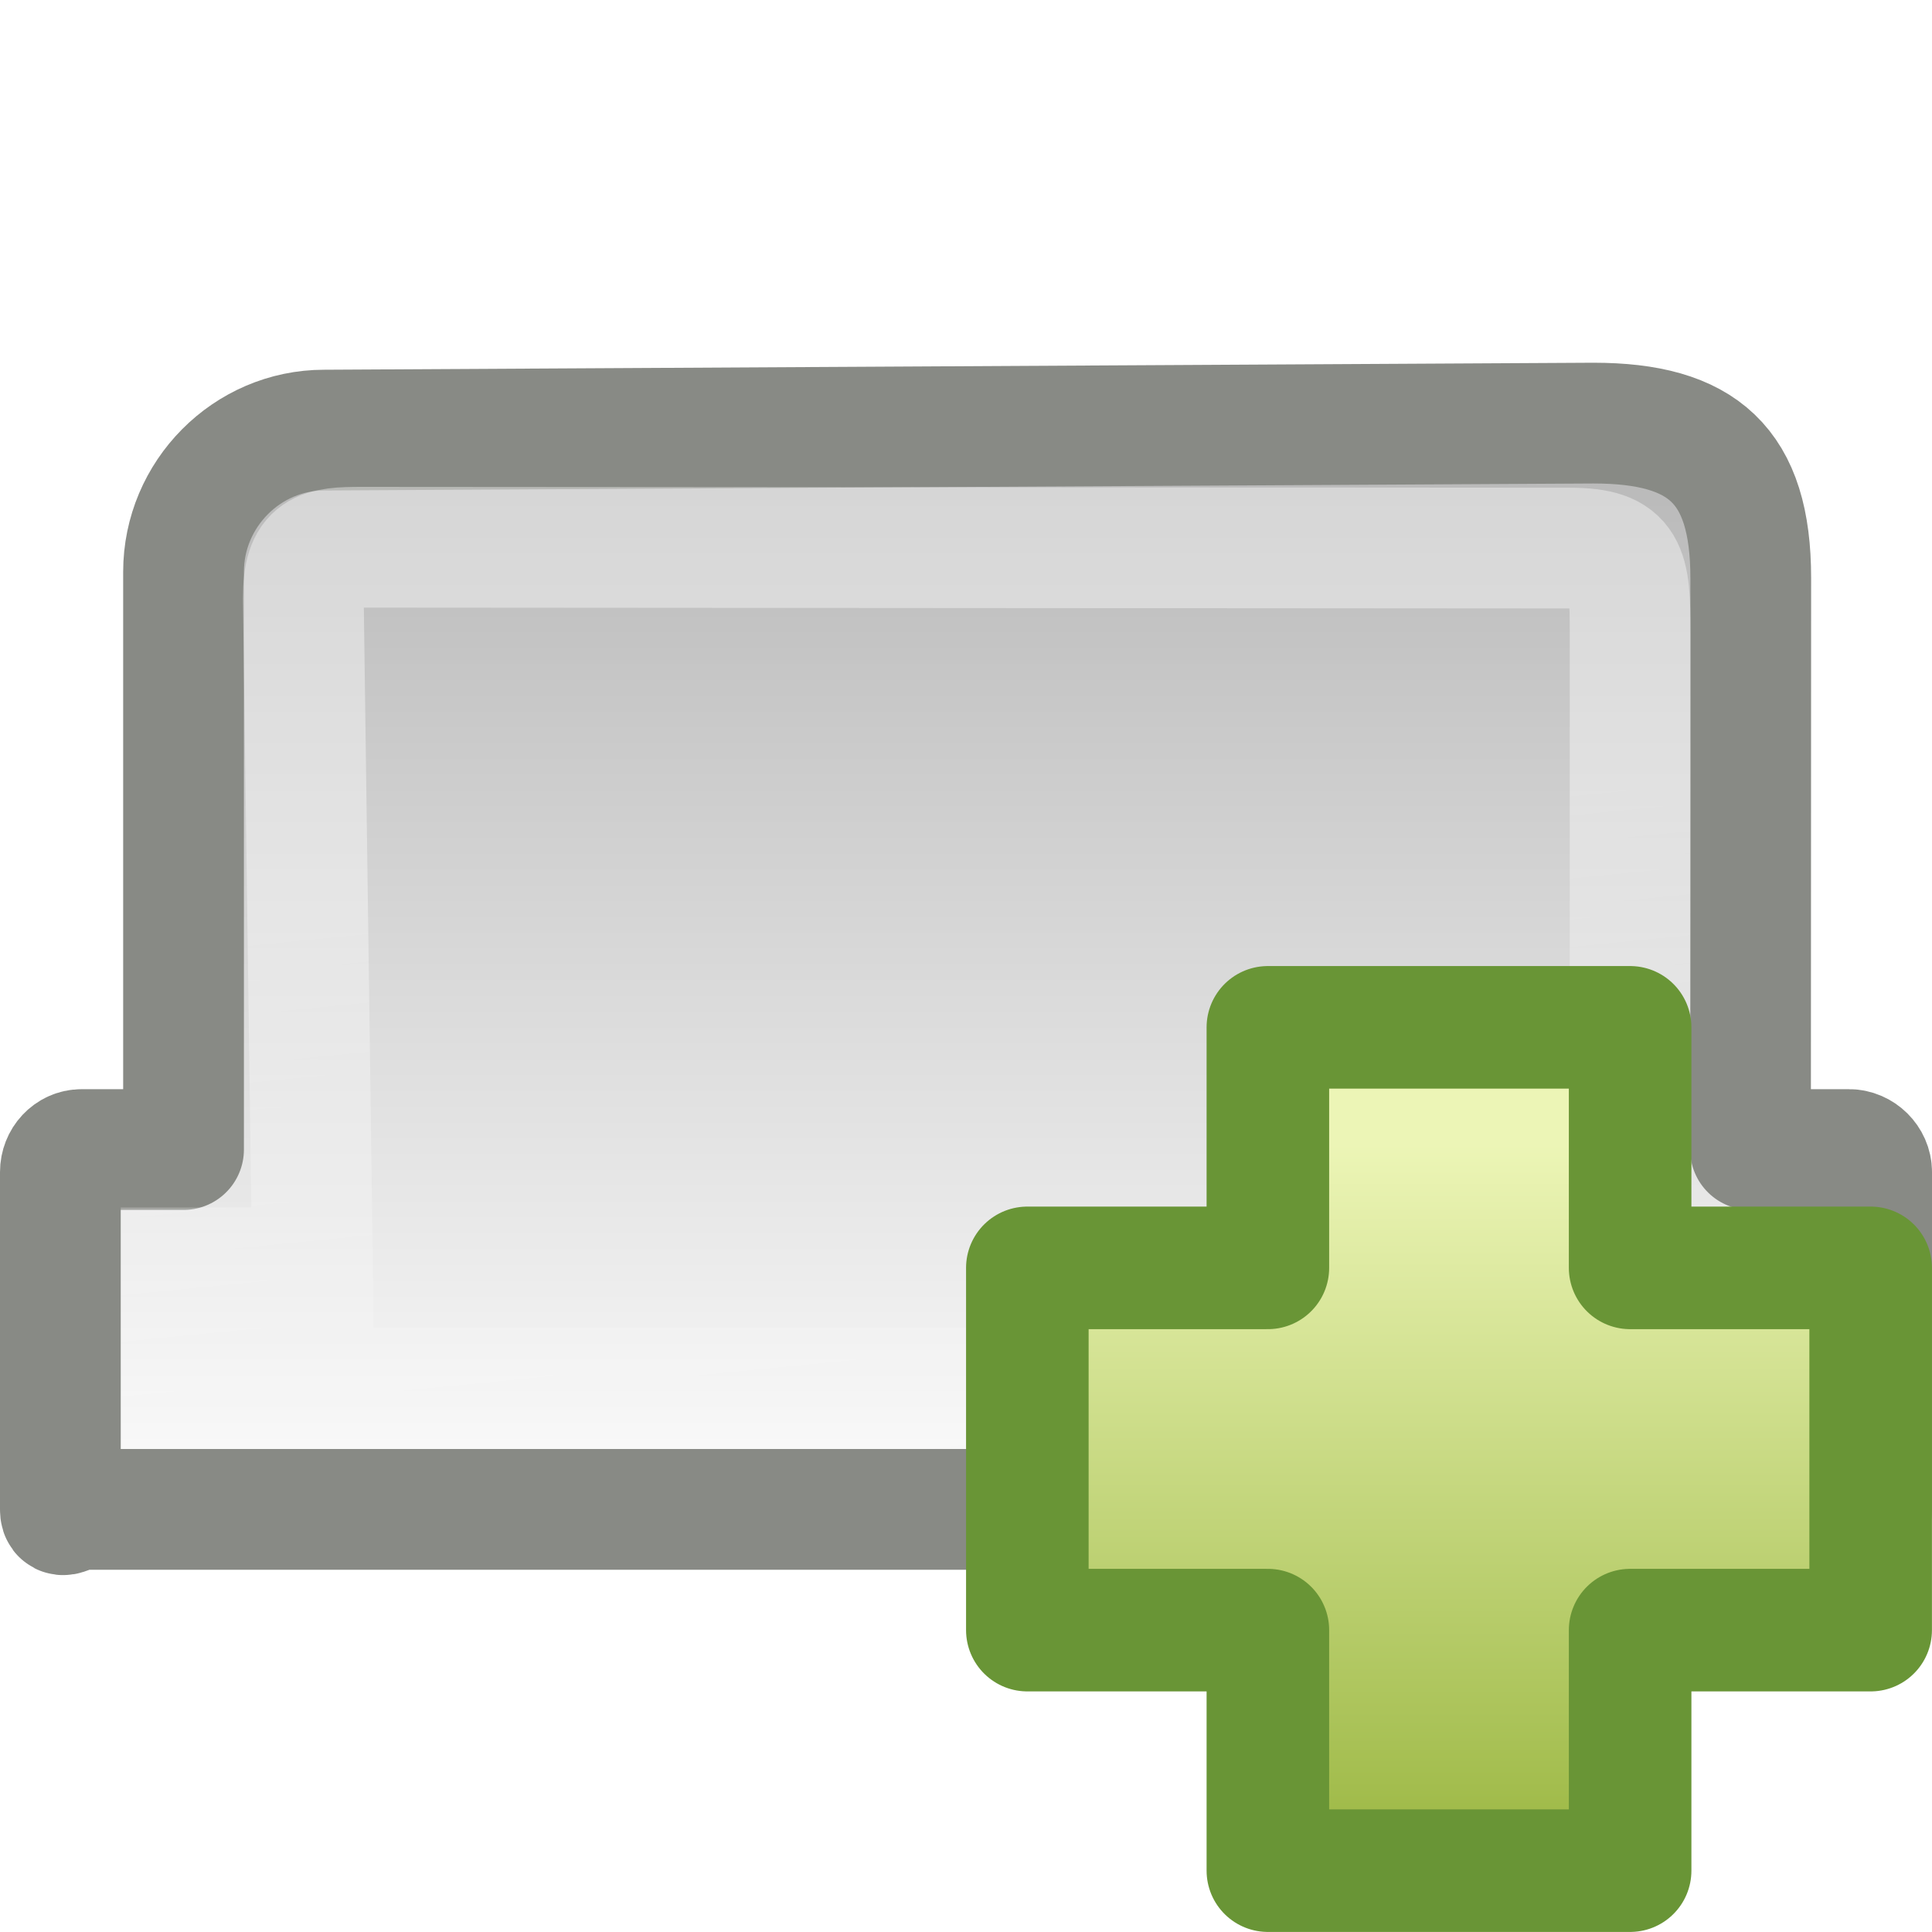
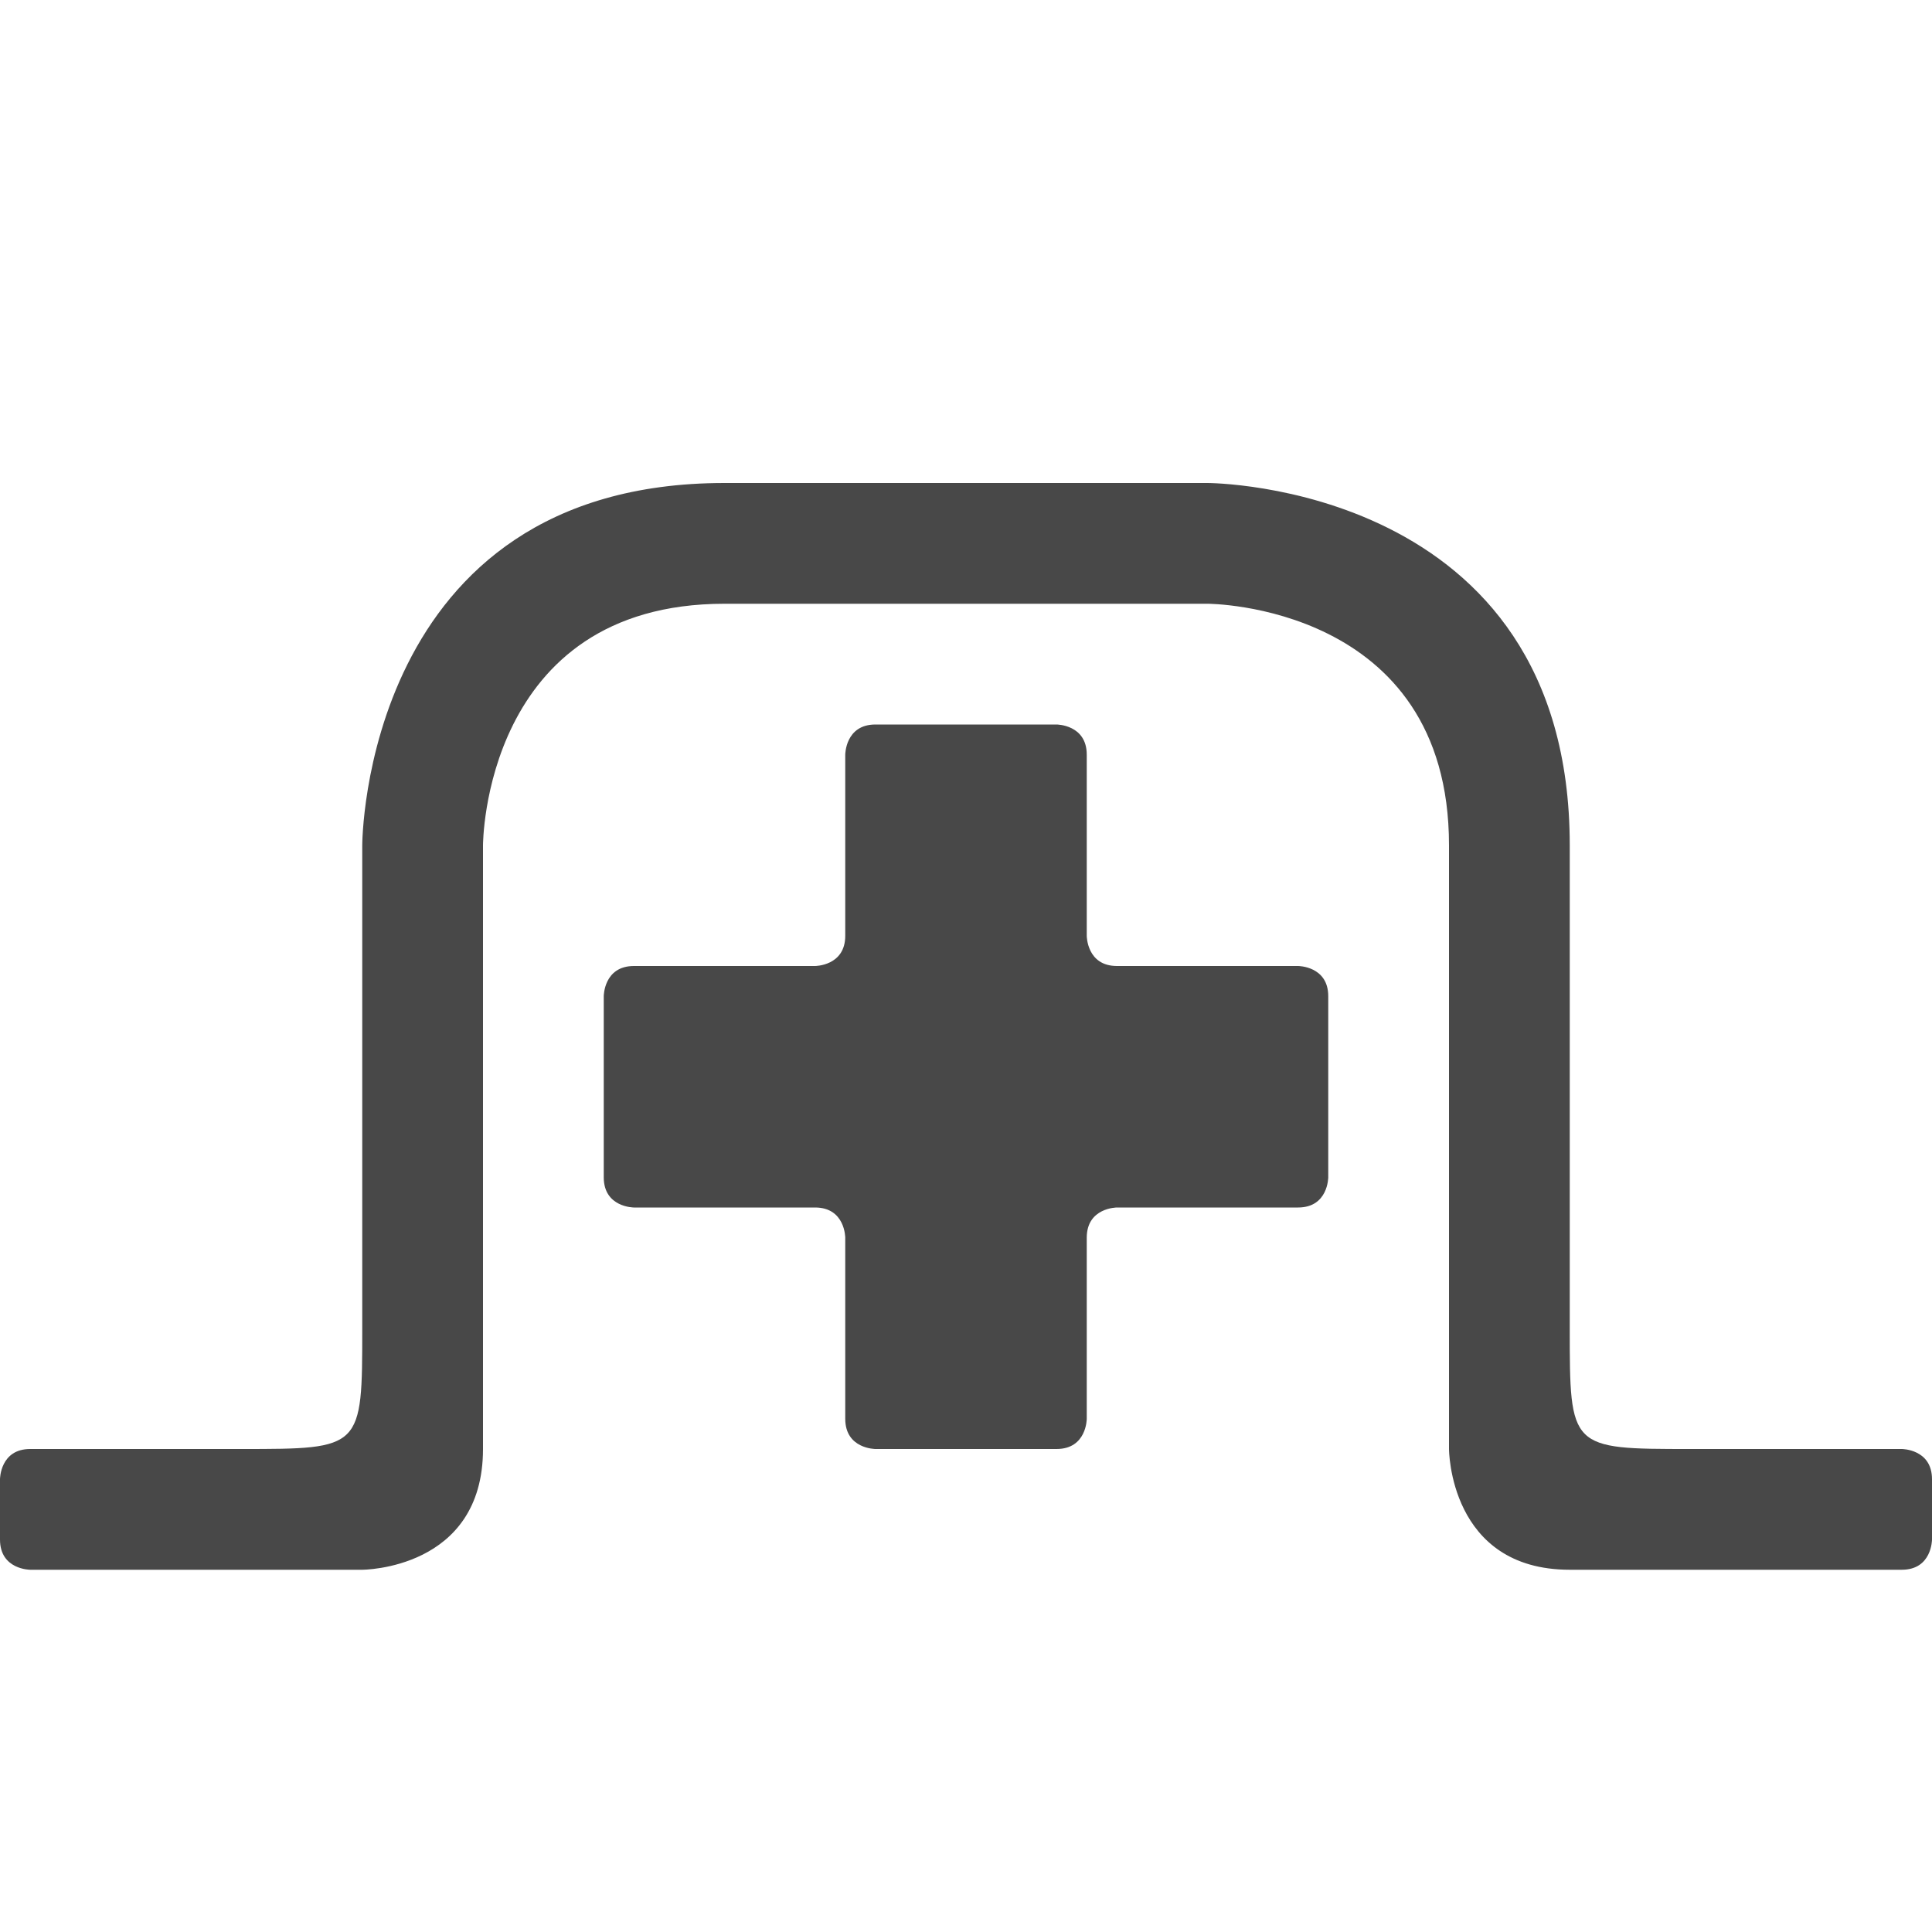
- <svg xmlns="http://www.w3.org/2000/svg" xmlns:xlink="http://www.w3.org/1999/xlink" width="16" height="16" id="svg3309" version="1.0">
-   <defs id="defs3311">
-     <linearGradient id="linearGradient259">
-       <stop id="stop260" offset="0" style="stop-color:#fafafa;stop-opacity:1;" />
-       <stop id="stop261" offset="1" style="stop-color:#bbbbbb;stop-opacity:1;" />
-     </linearGradient>
-     <linearGradient xlink:href="#linearGradient259" id="linearGradient4994" gradientUnits="userSpaceOnUse" gradientTransform="matrix(0.333565,0,0,0.3316643,-1.0770791e-2,-1.597402)" x1="20.909" y1="42.125" x2="20.909" y2="17.249" />
-     <linearGradient id="linearGradient2200">
-       <stop style="stop-color:#ffffff;stop-opacity:1;" offset="0" id="stop2202" />
-       <stop style="stop-color:#ffffff;stop-opacity:0;" offset="1" id="stop2204" />
-     </linearGradient>
-     <linearGradient xlink:href="#linearGradient2200" id="linearGradient4990" gradientUnits="userSpaceOnUse" gradientTransform="matrix(0.3186537,0,0,0.2560395,0.3434312,1.147494)" x1="26.538" y1="22.765" x2="29.268" y2="45.015" />
-     <linearGradient id="linearGradient3945">
-       <stop id="stop3947" offset="0" style="stop-color:#ecf5b6;stop-opacity:1;" />
-       <stop id="stop3949" offset="1" style="stop-color:#9fba48;stop-opacity:1;" />
-     </linearGradient>
-     <linearGradient xlink:href="#linearGradient3945" id="linearGradient8046" gradientUnits="userSpaceOnUse" gradientTransform="matrix(0.3280315,0,0,0.3257096,4.444958,4.532024)" x1="24.104" y1="15.169" x2="24.104" y2="32.485" />
-   </defs>
-   <g id="layer1">
-     <path style="fill:url(#linearGradient4994);fill-opacity:1;fill-rule:evenodd;stroke:#888a85;stroke-width:1;stroke-linecap:butt;stroke-linejoin:round;stroke-miterlimit:4;stroke-dasharray:none;stroke-dashoffset:0;stroke-opacity:1" d="M 2.685,3.562 C 2.045,3.562 1.52,4.092 1.52,4.736 L 1.52,9.52 L 0.677,9.52 C 0.576,9.52 0.5,9.606 0.5,9.706 L 0.5,12.5 C 0.5,12.6 0.576,12.5 0.677,12.5 L 15.312,12.5 C 15.413,12.5 15.5,12.6 15.5,12.5 L 15.5,9.706 C 15.5,9.606 15.413,9.52 15.312,9.52 L 14.497,9.52 L 14.499,4.786 C 14.499,3.851 14.099,3.504 13.195,3.504 L 2.685,3.562 z" id="rect1316" />
-     <path style="opacity:0.4;fill:none;fill-opacity:1;fill-rule:evenodd;stroke:url(#linearGradient4990);stroke-width:1;stroke-linecap:round;stroke-linejoin:miter;stroke-miterlimit:4;stroke-dasharray:none;stroke-dashoffset:0;stroke-opacity:1" d="M 3,4.532 C 2.657,4.532 2.512,4.551 2.512,4.954 L 2.588,10.5 L 1.5,10.5 L 1.5,11.5 L 14.5,11.5 L 14.5,10.5 L 13.5,10.5 L 13.5,5.242 C 13.5,4.702 13.479,4.54 13,4.539 L 3,4.532 z" id="path1331" />
-     <path style="fill:url(#linearGradient8046);fill-opacity:1;fill-rule:evenodd;stroke:#699536;stroke-width:1.015;stroke-linecap:butt;stroke-linejoin:round;stroke-miterlimit:4;stroke-dasharray:none;stroke-opacity:1;display:inline" d="M 10.5,10.5 L 10.5,8.508 L 13.5,8.508 L 13.5,10.5 L 15.492,10.5 L 15.492,13.5 L 13.5,13.5 L 13.5,15.492 L 10.5,15.492 L 10.5,13.5 L 8.508,13.5 L 8.508,10.5 L 10.5,10.5 z" id="path2262" />
+ <svg xmlns="http://www.w3.org/2000/svg" version="1.1" width="64" height="64" id="svg2" xml:space="preserve">
+   <defs id="defs6" />
+   <g transform="matrix(1.25,0,0,-1.25,-5,79)" id="g10">
+     <path d="m 23.2,50.4 c -9.6,0 -9.6,-9.6 -9.6,-9.6 l 0,-12.8 c 0,-3.2 0,-3.2 -3.2,-3.2 l -5.6,0 C 4,24.8 4,24 4,24 l 0,-1.6 c 0,-0.8 0.8,-0.8 0.8,-0.8 l 8.8,0 c 0,0 3.2,0 3.2,3.2 l 0,16 c 0,0 0,6.4 6.4,6.4 0,0 0,0 12.8,0 0,0 6.4,0 6.4,-6.4 l 0,-16 c 0,0 0,-3.2 3.2,-3.2 l 8.8,0 c 0.8,0 0.8,0.8 0.8,0.8 l 0,1.6 c 0,0.8 -0.8,0.8 -0.8,0.8 l -5.6,0 c -3.2,0 -3.2,0 -3.2,3.2 0,3.2 0,12.8 0,12.8 0,9.6 -9.6,9.6 -9.6,9.6 z" id="path3820" style="fill:#484848;fill-opacity:1;stroke:none" />
+     <path d="m 20.8,37.6 4.8,0 c 0,0 0.8,0 0.8,0.8 0,0.8 0,4.8 0,4.8 0,0 0,0.8 0.8,0.8 0.8,0 4.8,0 4.8,0 0,0 0.8,0 0.8,-0.8 0,-0.8 0,-4.8 0,-4.8 0,0 0,-0.8 0.8,-0.8 0.8,0 4.8,0 4.8,0 0,0 0.8,0 0.8,-0.8 0,-0.8 0,-4.8 0,-4.8 0,0 0,-0.8 -0.8,-0.8 -0.8,0 -4.8,0 -4.8,0 0,0 -0.8,0 -0.8,-0.8 0,-0.8 0,-4.8 0,-4.8 0,0 0,-0.8 -0.8,-0.8 -0.8,0 -4.8,0 -4.8,0 0,0 -0.8,0 -0.8,0.8 0,0.8 0,4.8 0,4.8 0,0 0,0.8 -0.8,0.8 -0.8,0 -4.8,0 -4.8,0 0,0 -0.8,0 -0.8,0.8 0,0.8 0,4.8 0,4.8 0,0 0,0.8 0.8,0.8 z" id="path3843" style="fill:#484848;fill-opacity:1;stroke:none" />
  </g>
</svg>
